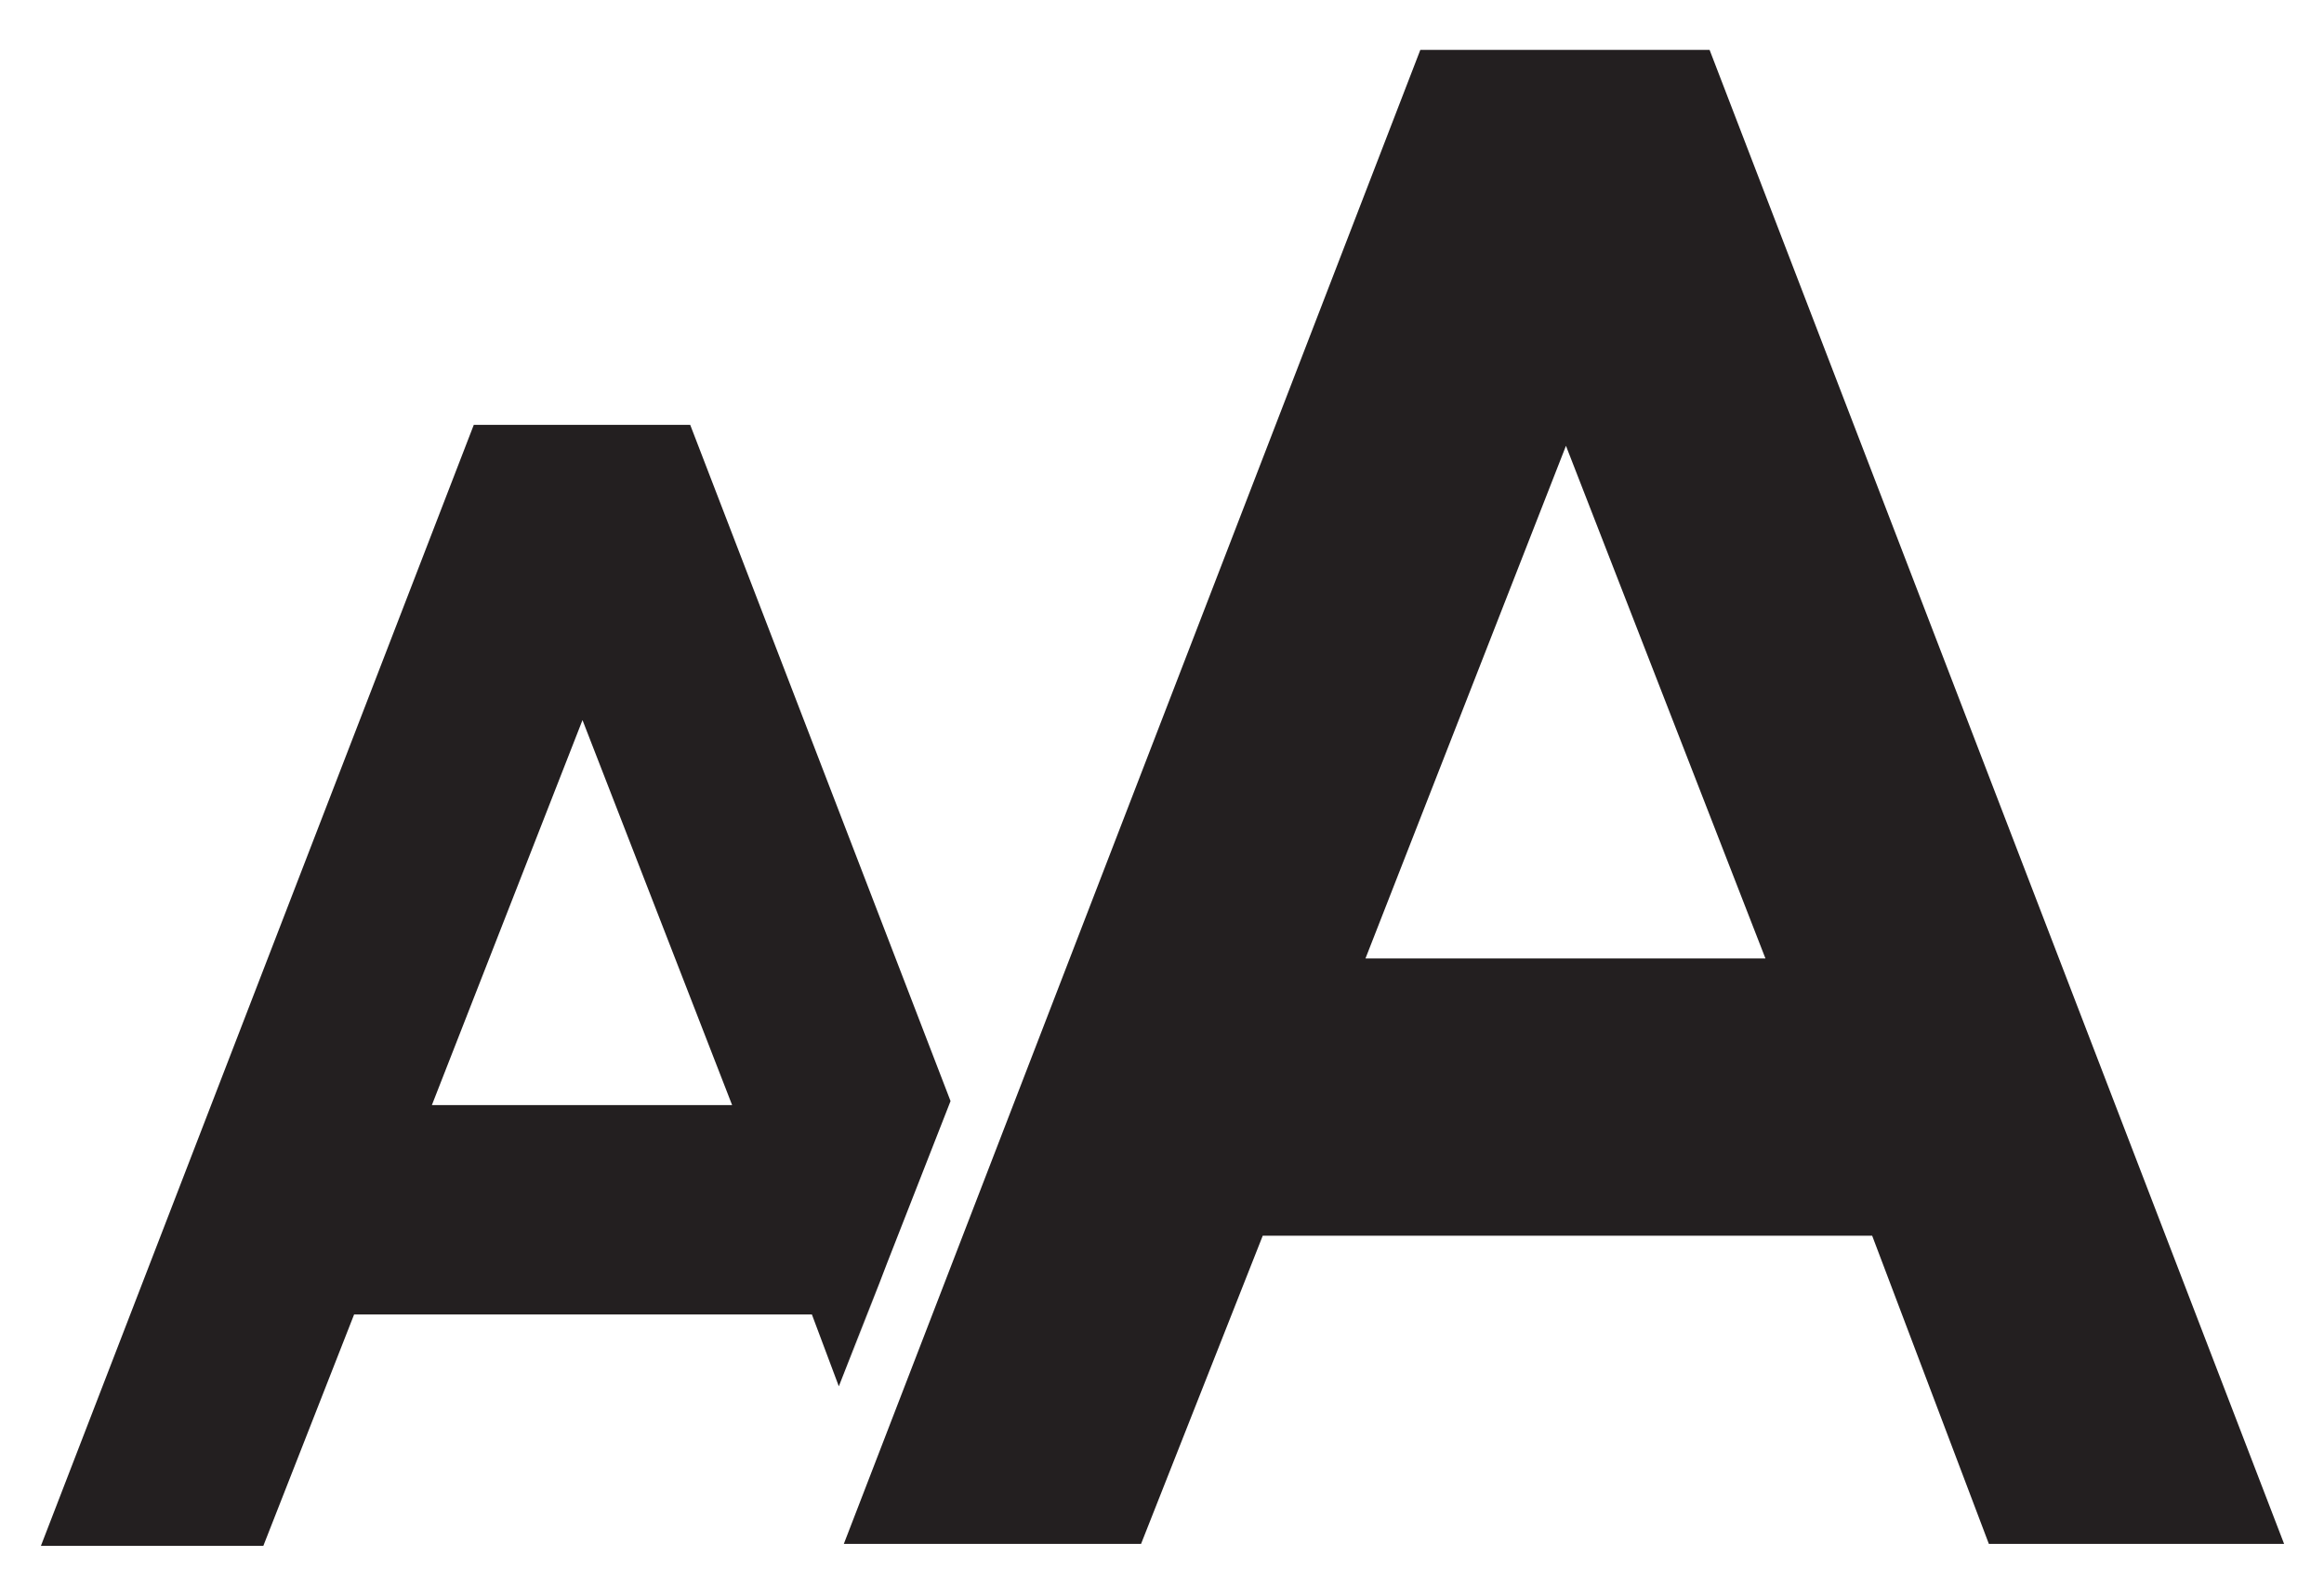
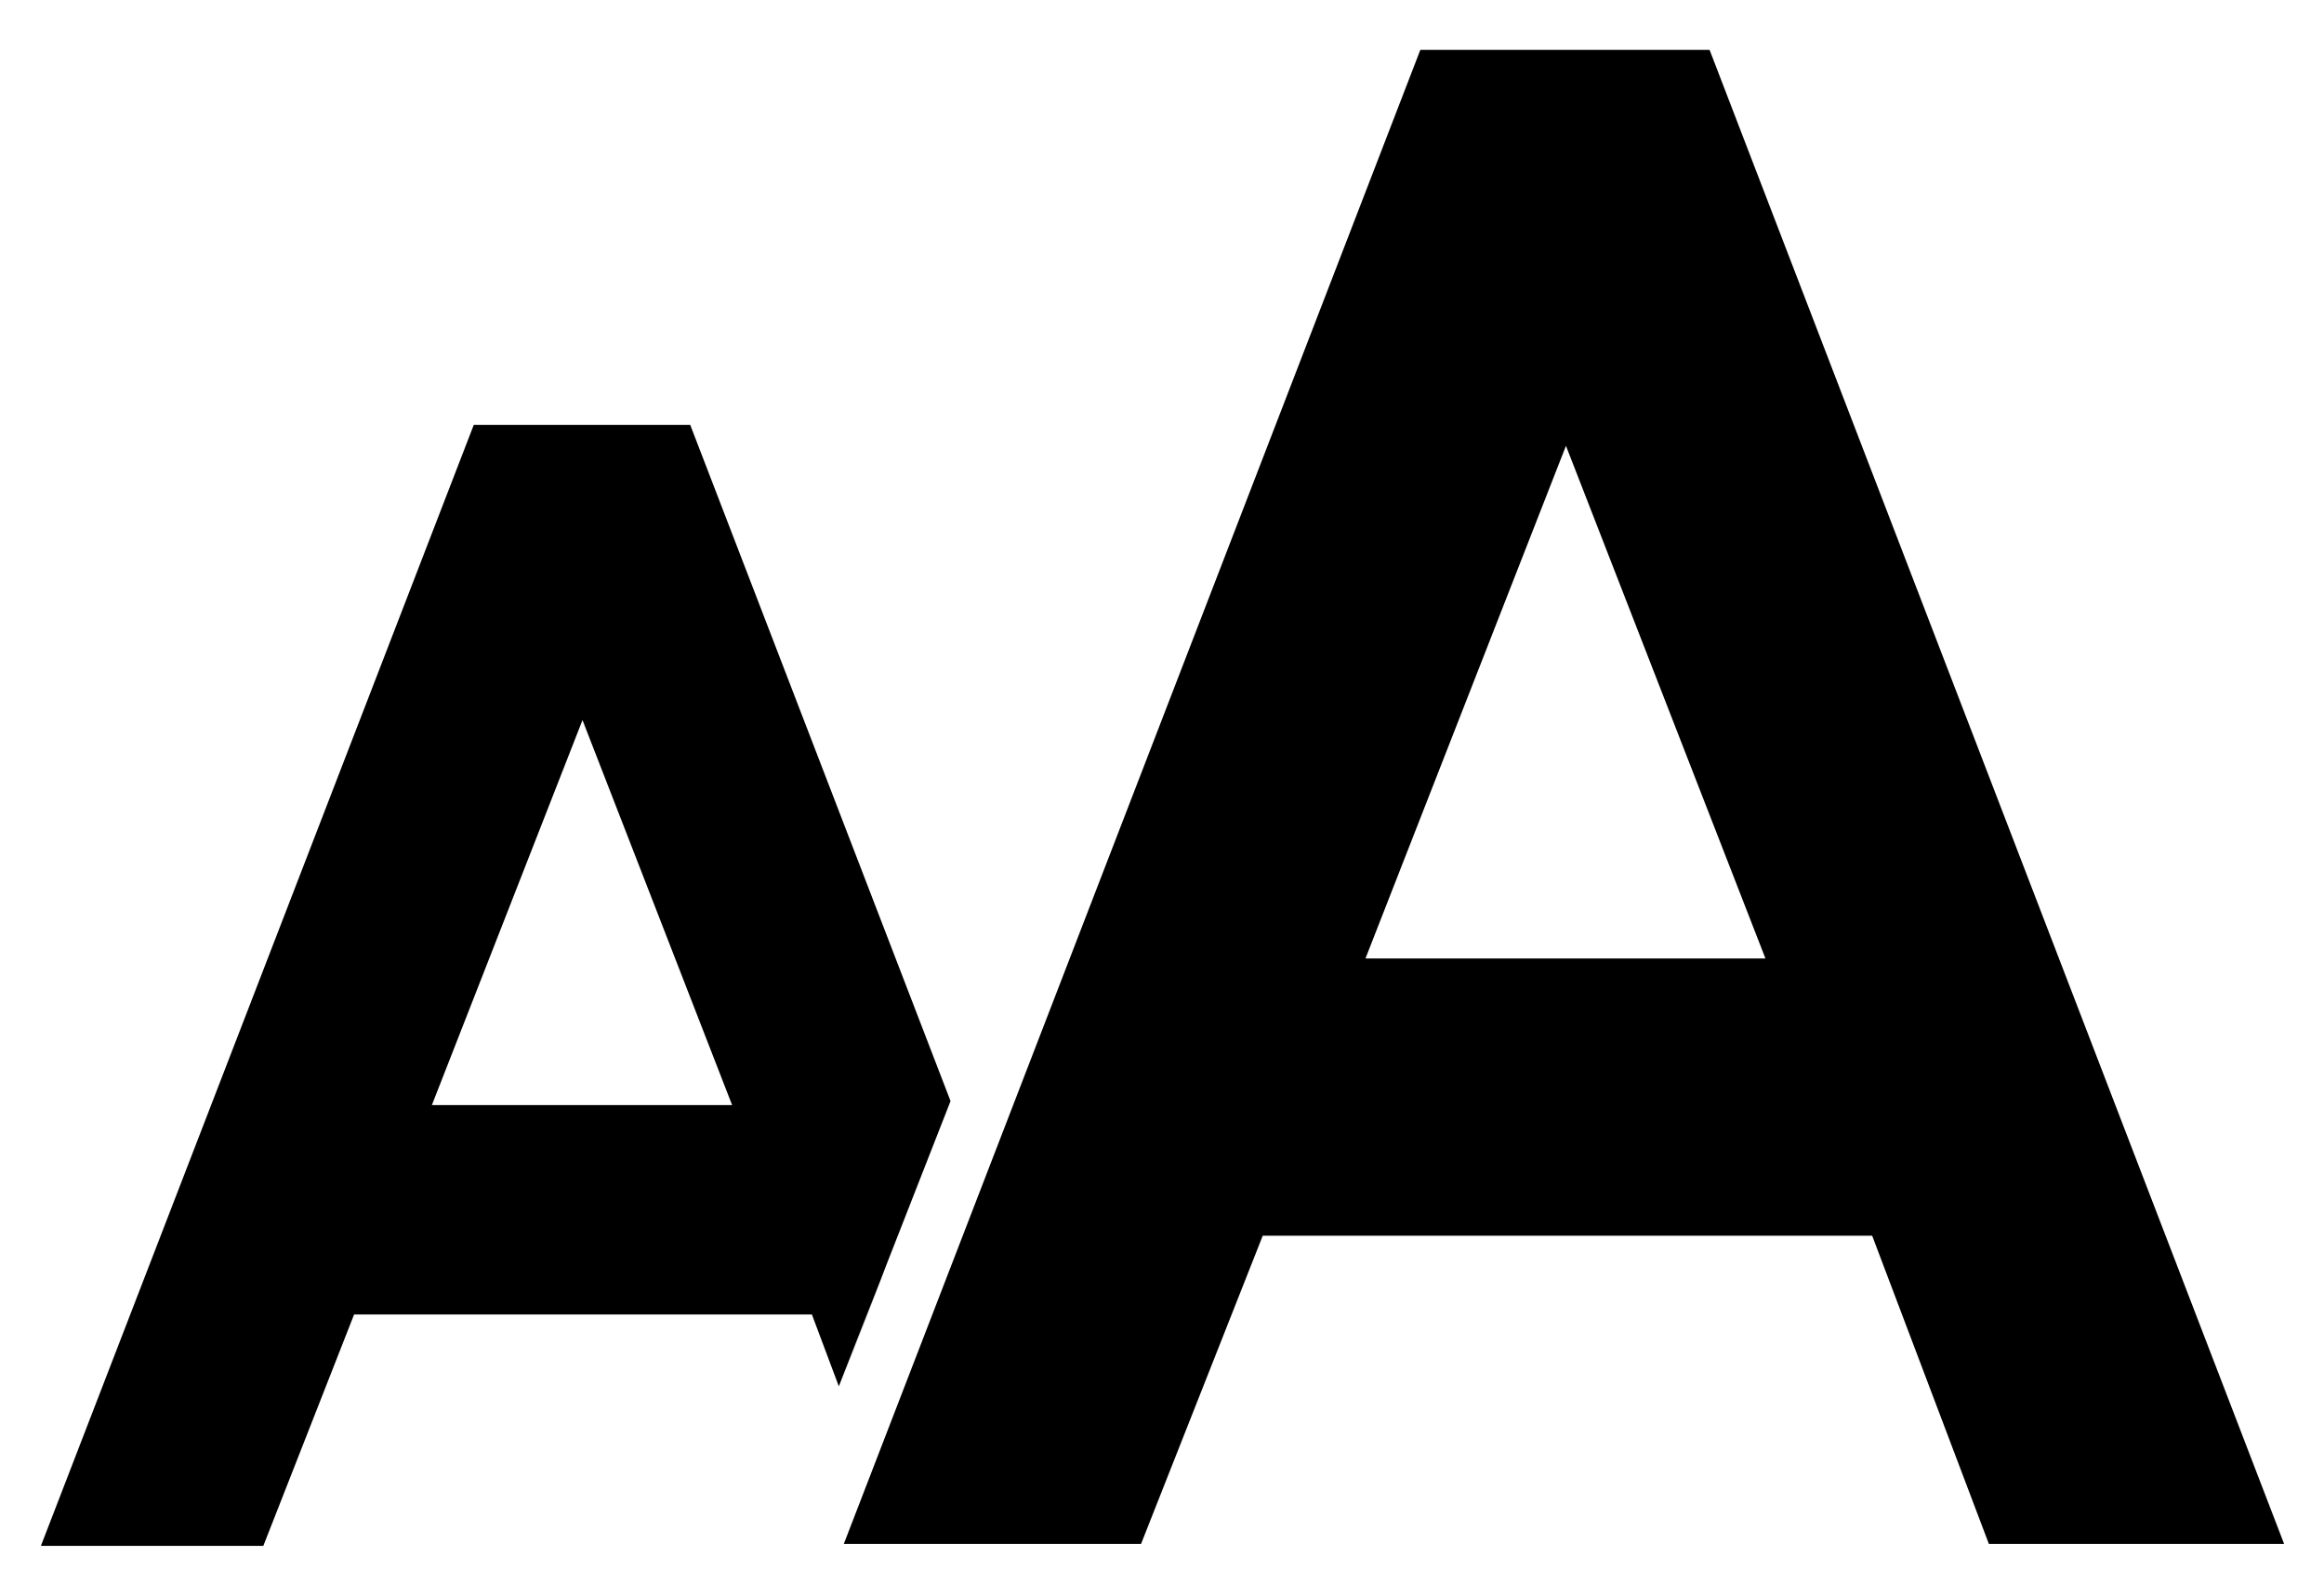
<svg xmlns="http://www.w3.org/2000/svg" viewBox="0 0 233 160">
-   <path d="M95.2 110.2l-3.1 8.2-7.9 20.6m-.1 0l-2.7-7.2H35.5L26.4 155H4.1L47.5 42.6h21.7l26.1 67.8M58.4 72.2l-15.1 38.6h30.1l-15-38.6zm84-67.2h29L229 154.8h-29.6l-11.7-30.9h-61.1l-12.2 30.9H84.6L142.4 5zM157 44.7l-20.1 51.4H177l-20-51.4z" fill="#231f20" />
+   <path d="M95.2 110.2l-3.1 8.2-7.9 20.6m-.1 0l-2.7-7.2H35.5L26.4 155H4.1L47.5 42.6h21.7l26.1 67.8M58.4 72.2l-15.1 38.6h30.1l-15-38.6zm84-67.2h29L229 154.8h-29.6l-11.7-30.9h-61.1l-12.2 30.9H84.6L142.4 5zM157 44.7l-20.1 51.4H177l-20-51.4z" />
</svg>
